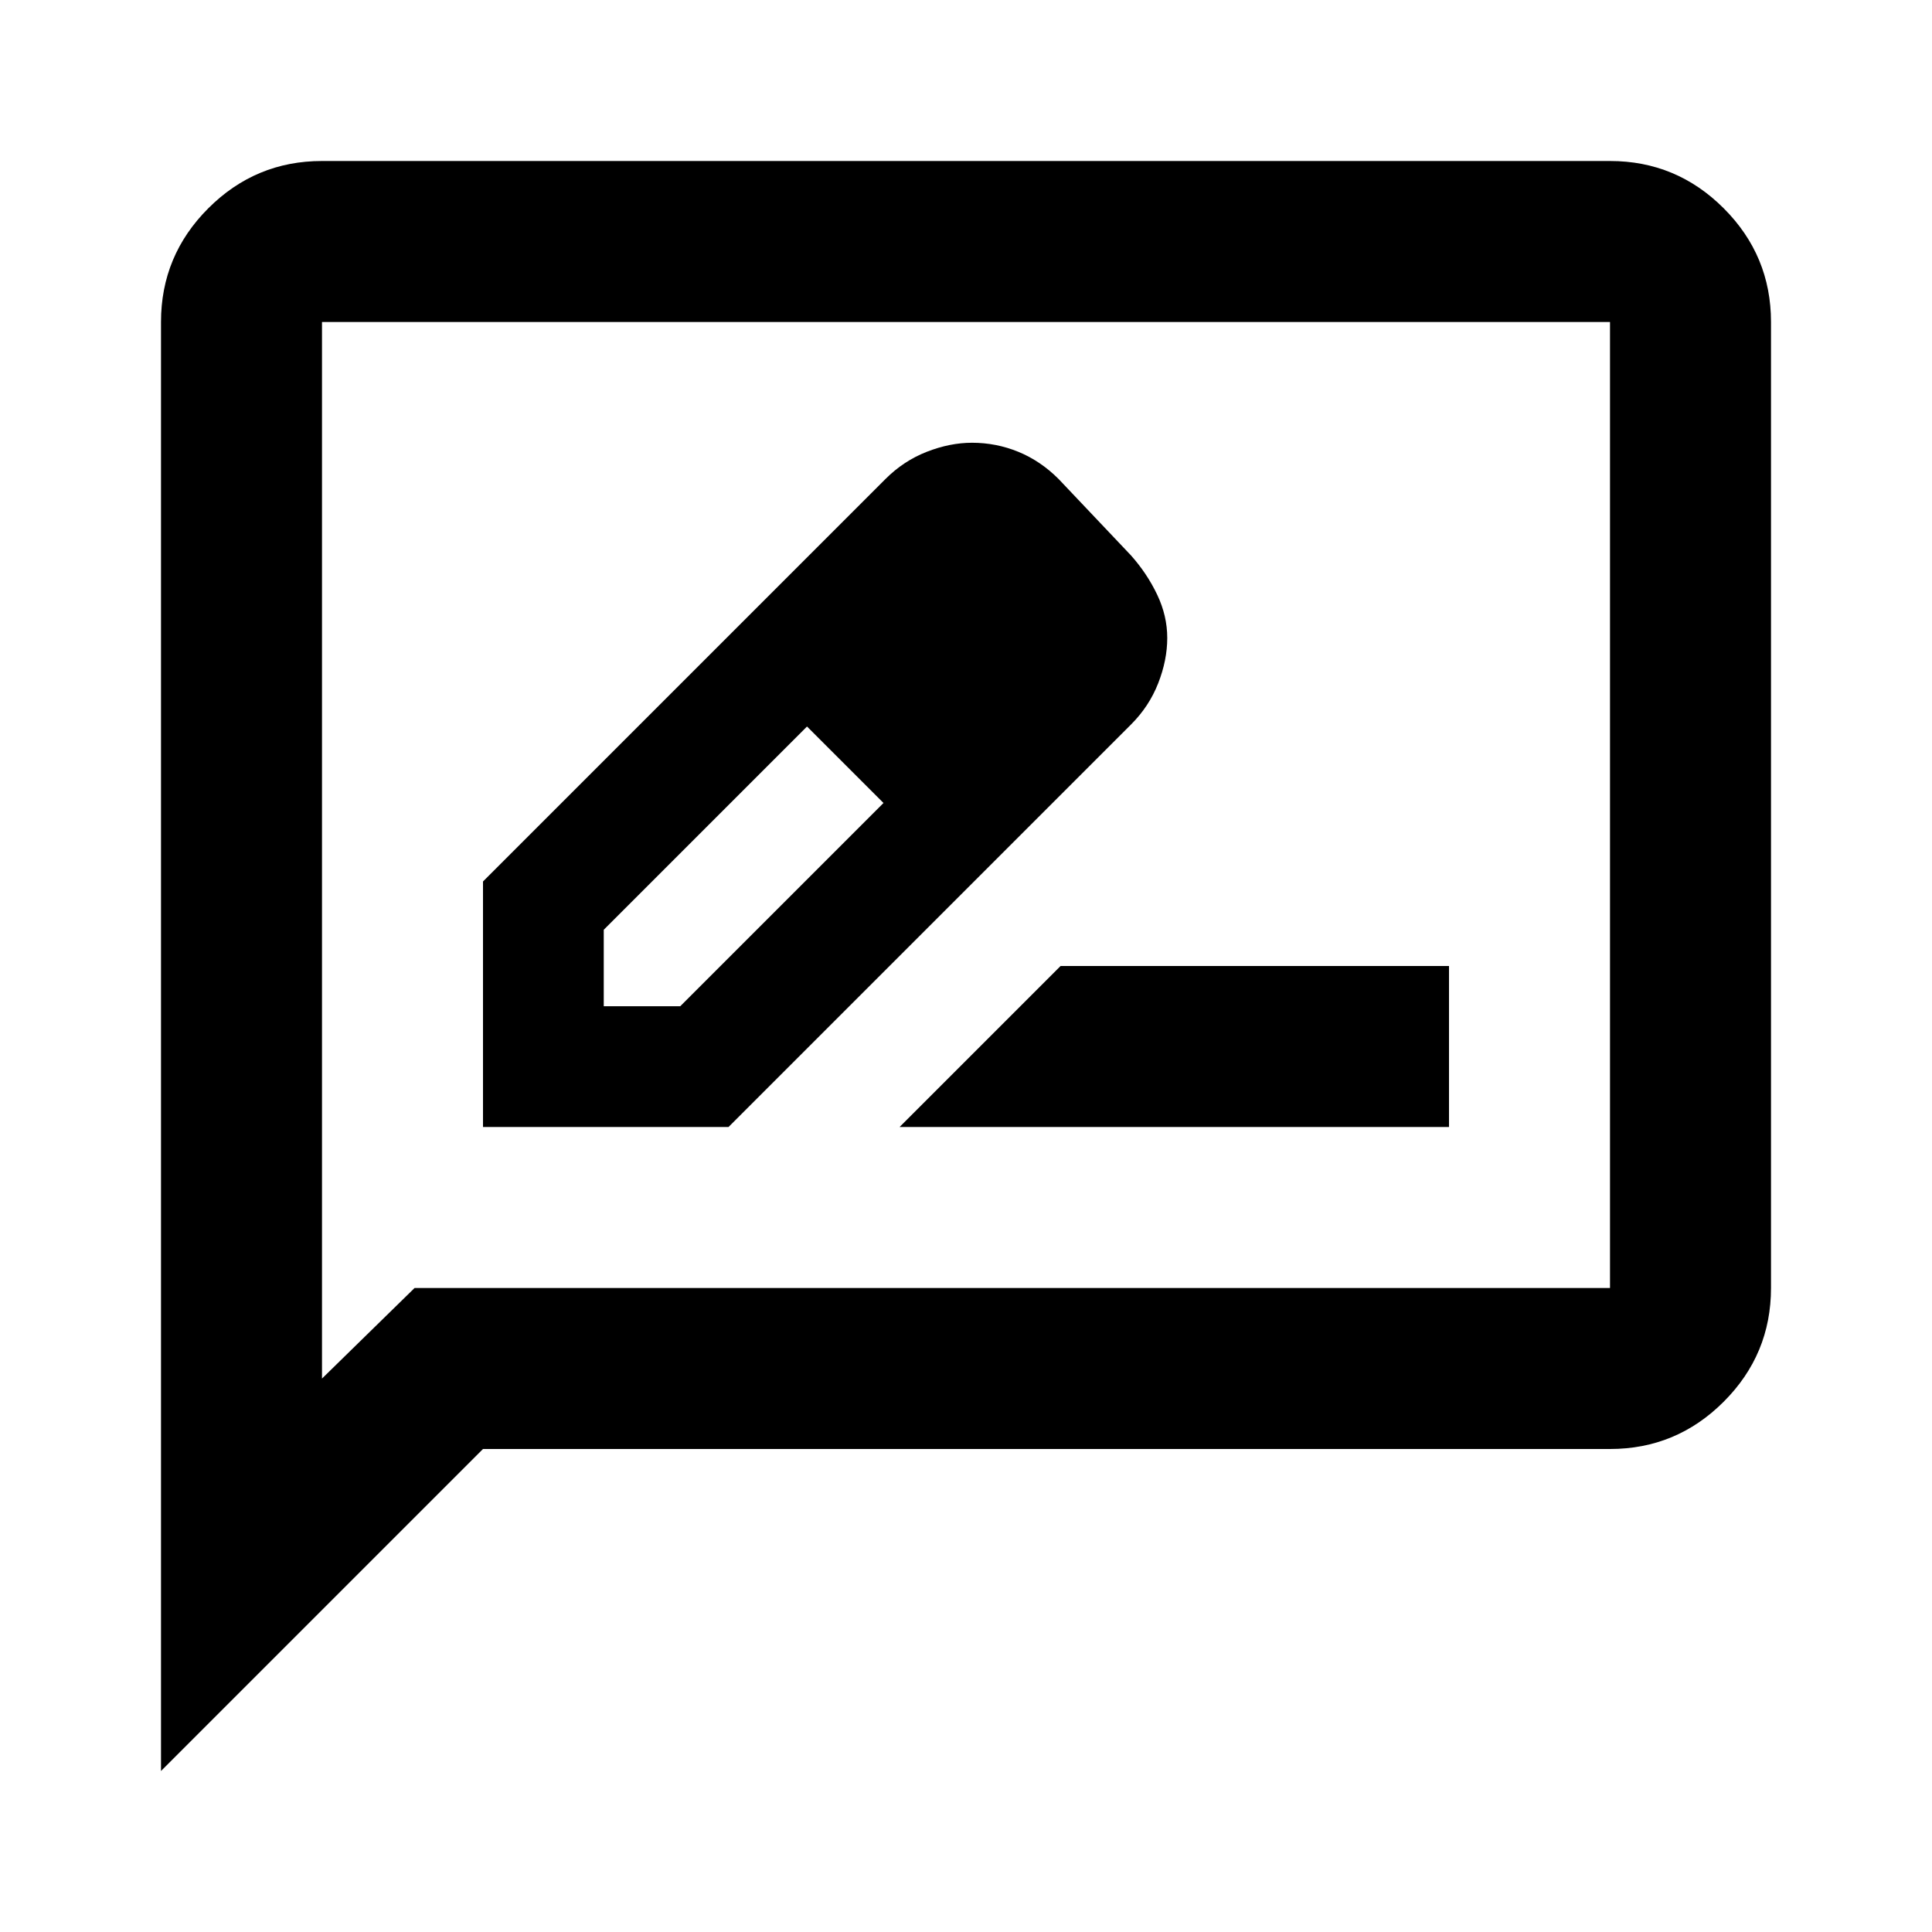
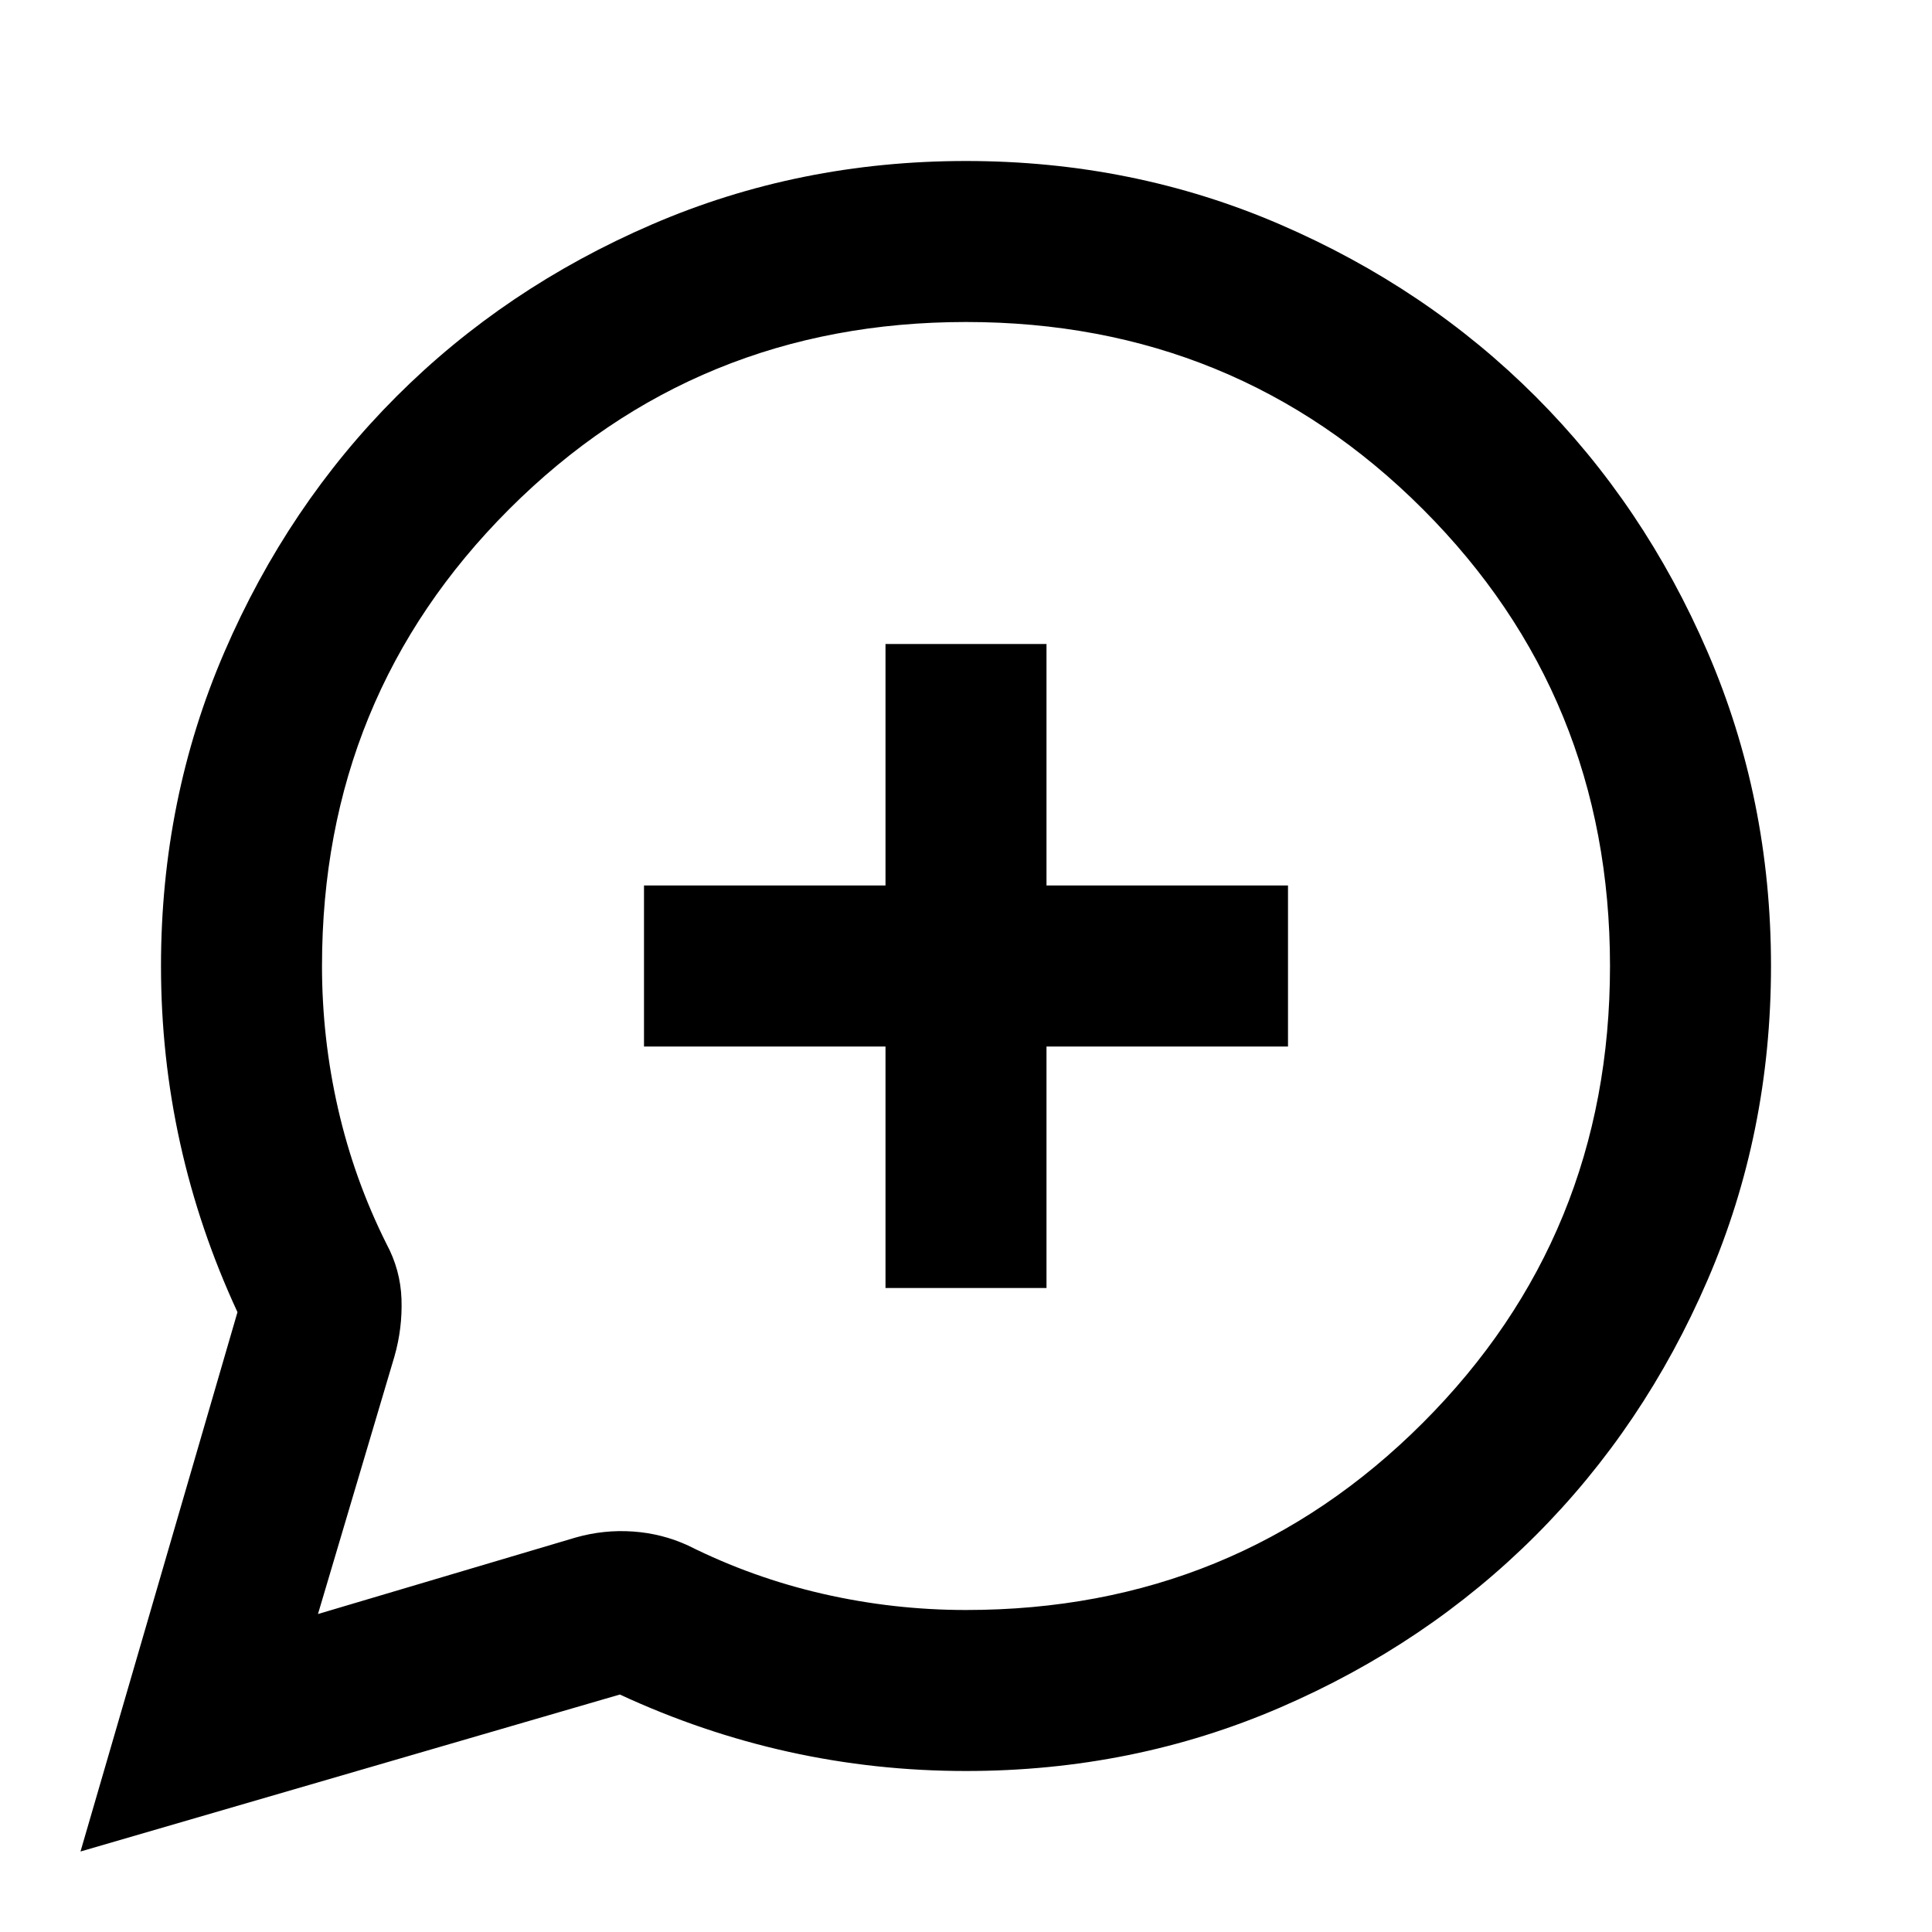
<svg xmlns="http://www.w3.org/2000/svg" height="24" viewBox="0 -960 960 960" width="24">
-   <path d="M240-400h122l200-200q9-9 13.5-20.5T580-643q0-11-5-21.5T562-684l-36-38q-9-9-20-13.5t-23-4.5q-11 0-22.5 4.5T440-722L240-522v122Zm280-243-37-37 37 37ZM300-460v-38l101-101 20 18 18 20-101 101h-38Zm121-121 18 20-38-38 20 18Zm26 181h273v-80H527l-80 80ZM80-80v-720q0-33 23.5-56.5T160-880h640q33 0 56.5 23.5T880-800v480q0 33-23.5 56.5T800-240H240L80-80Zm126-240h594v-480H160v525l46-45Zm-46 0v-480 480Z" />
+   <path d="m40-40 78-268q-19-41-28.5-84T80-480q0-83 31.5-156T197-763q54-54 127-85.5T480-880q83 0 156 31.5T763-763q54 54 85.5 127T880-480q0 83-31.5 156T763-197q-54 54-127 85.5T480-80q-45 0-88-9.5T308-118L40-40Zm118-118 128-38q14-4 28.5-3t27.5 7q32 16 67 24t71 8q134 0 227-93t93-227q0-134-93-227t-227-93q-134 0-227 93t-93 227q0 36 8 71t24 67q7 13 7.5 27.5T196-286l-38 128Zm282-162h80v-120h120v-80H520v-120h-80v120H320v80h120v120Zm39-159Z" />
</svg>
